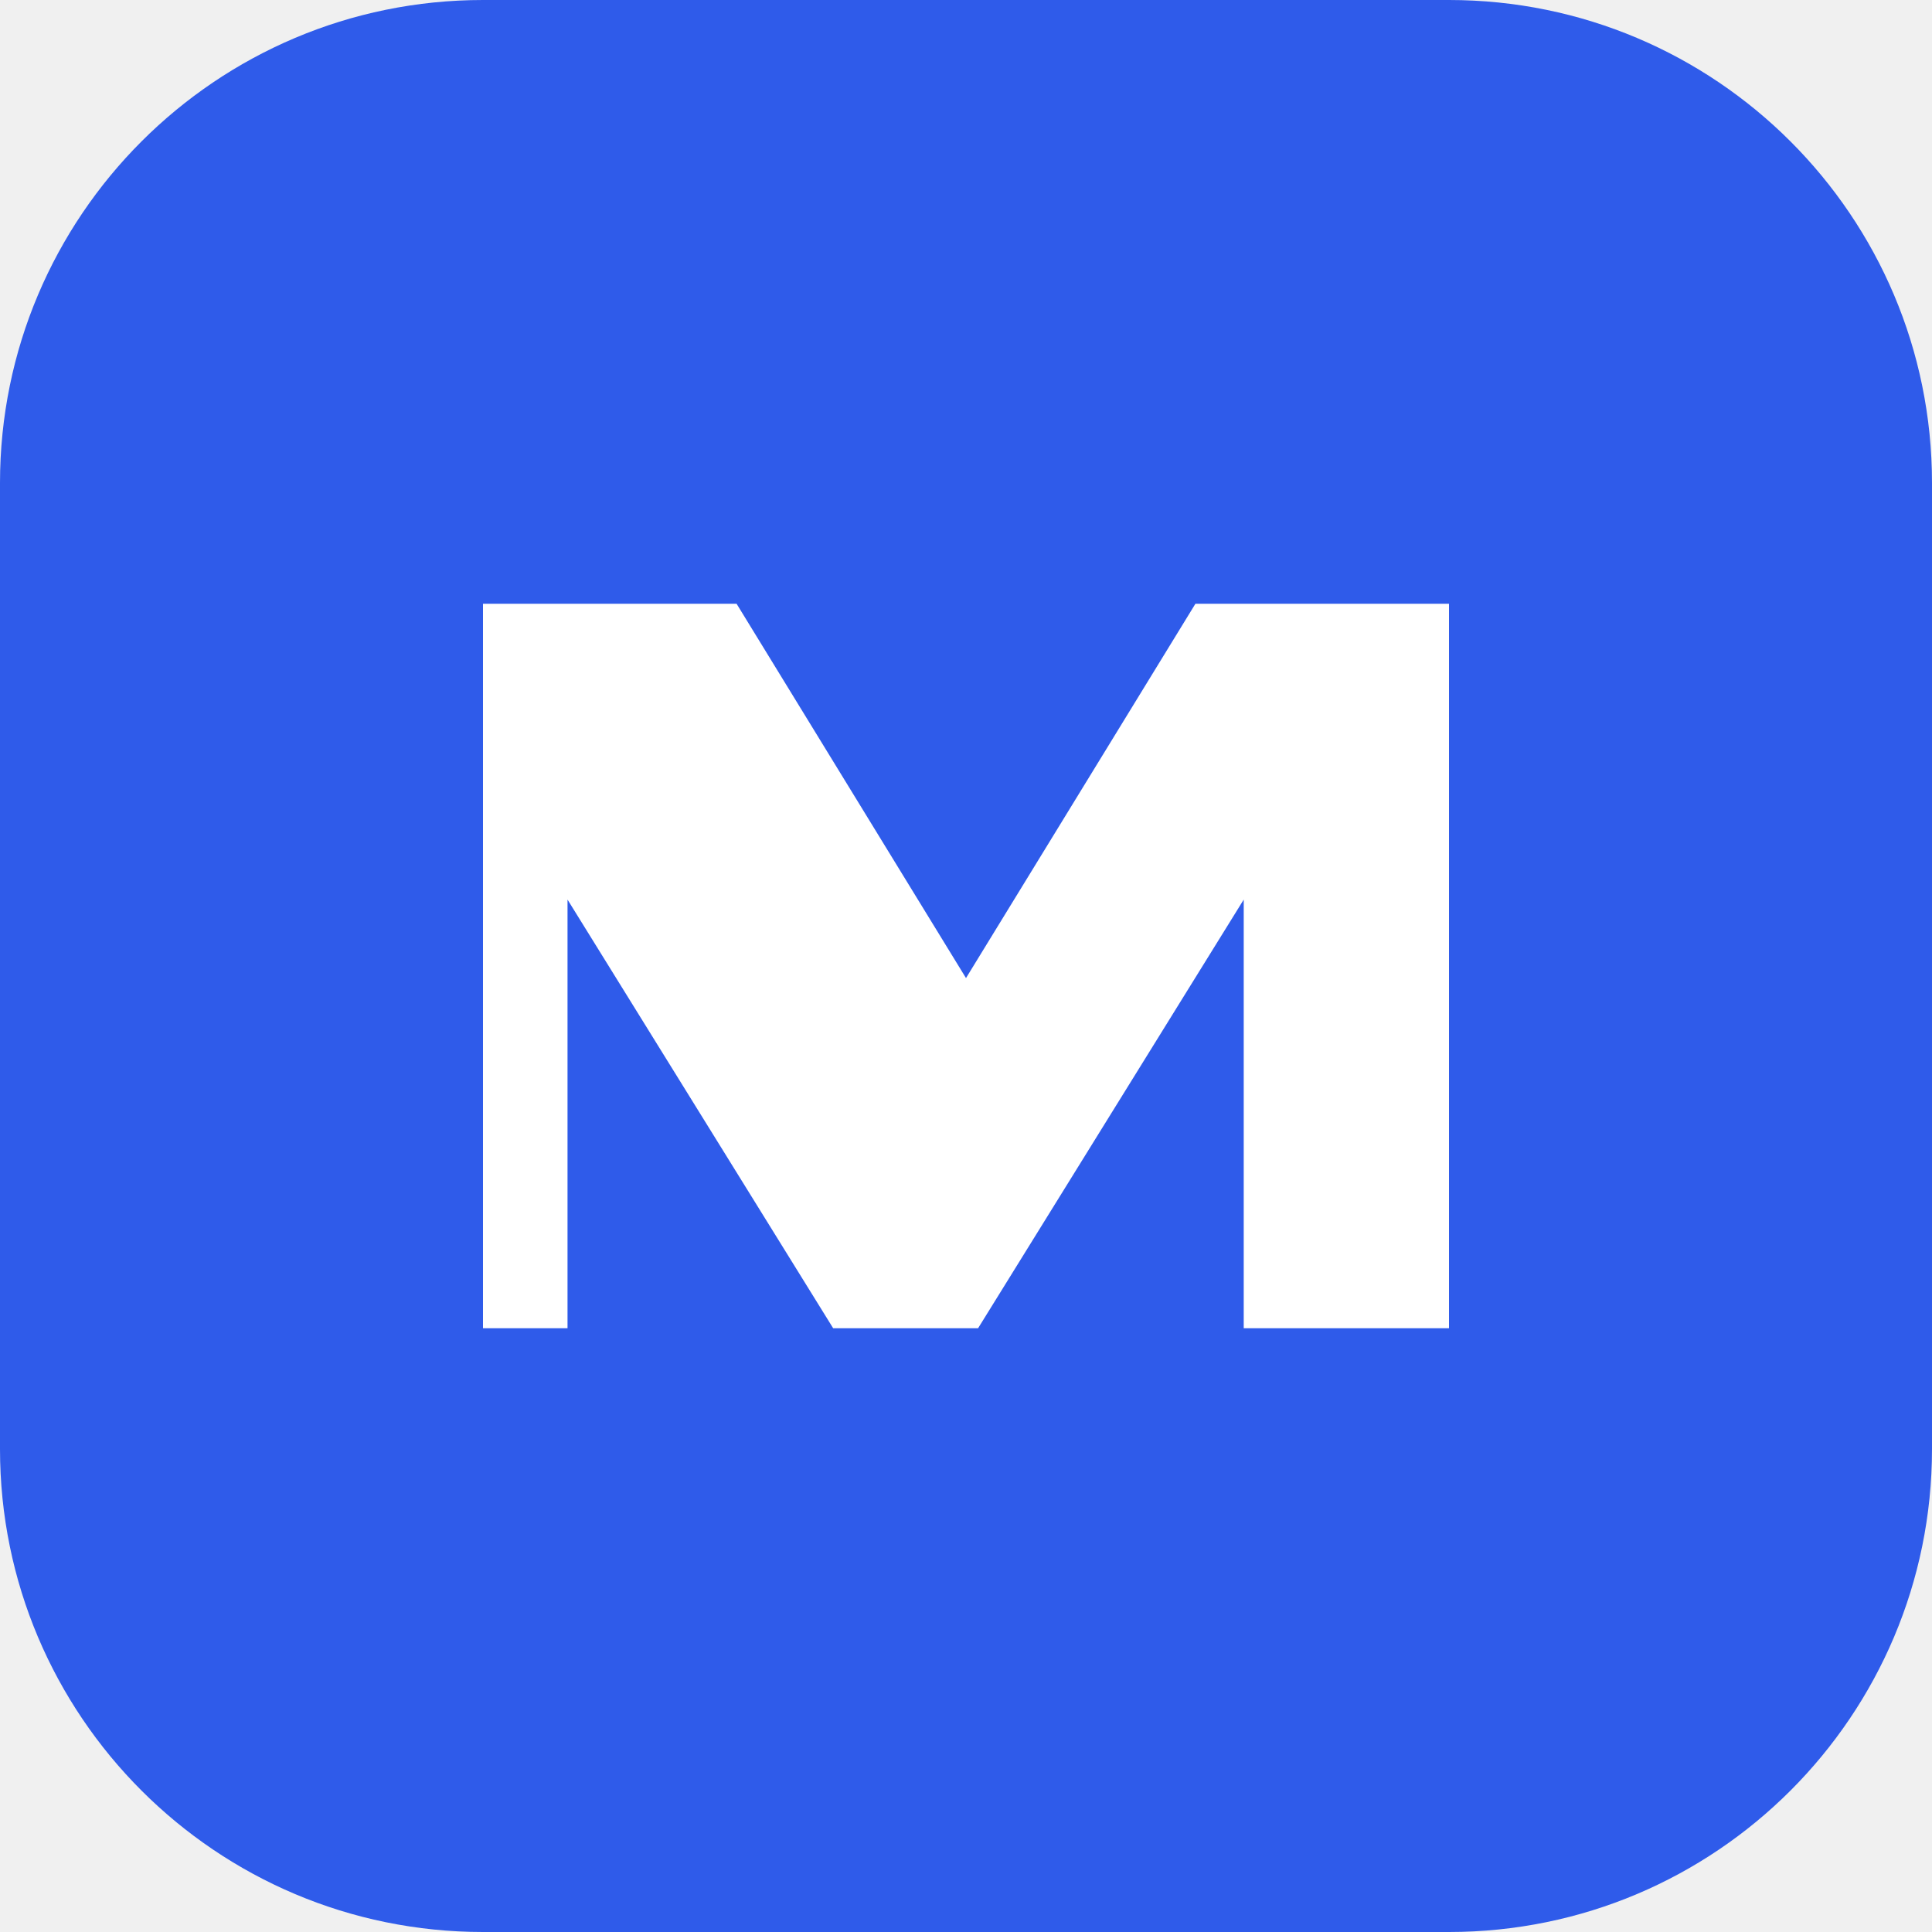
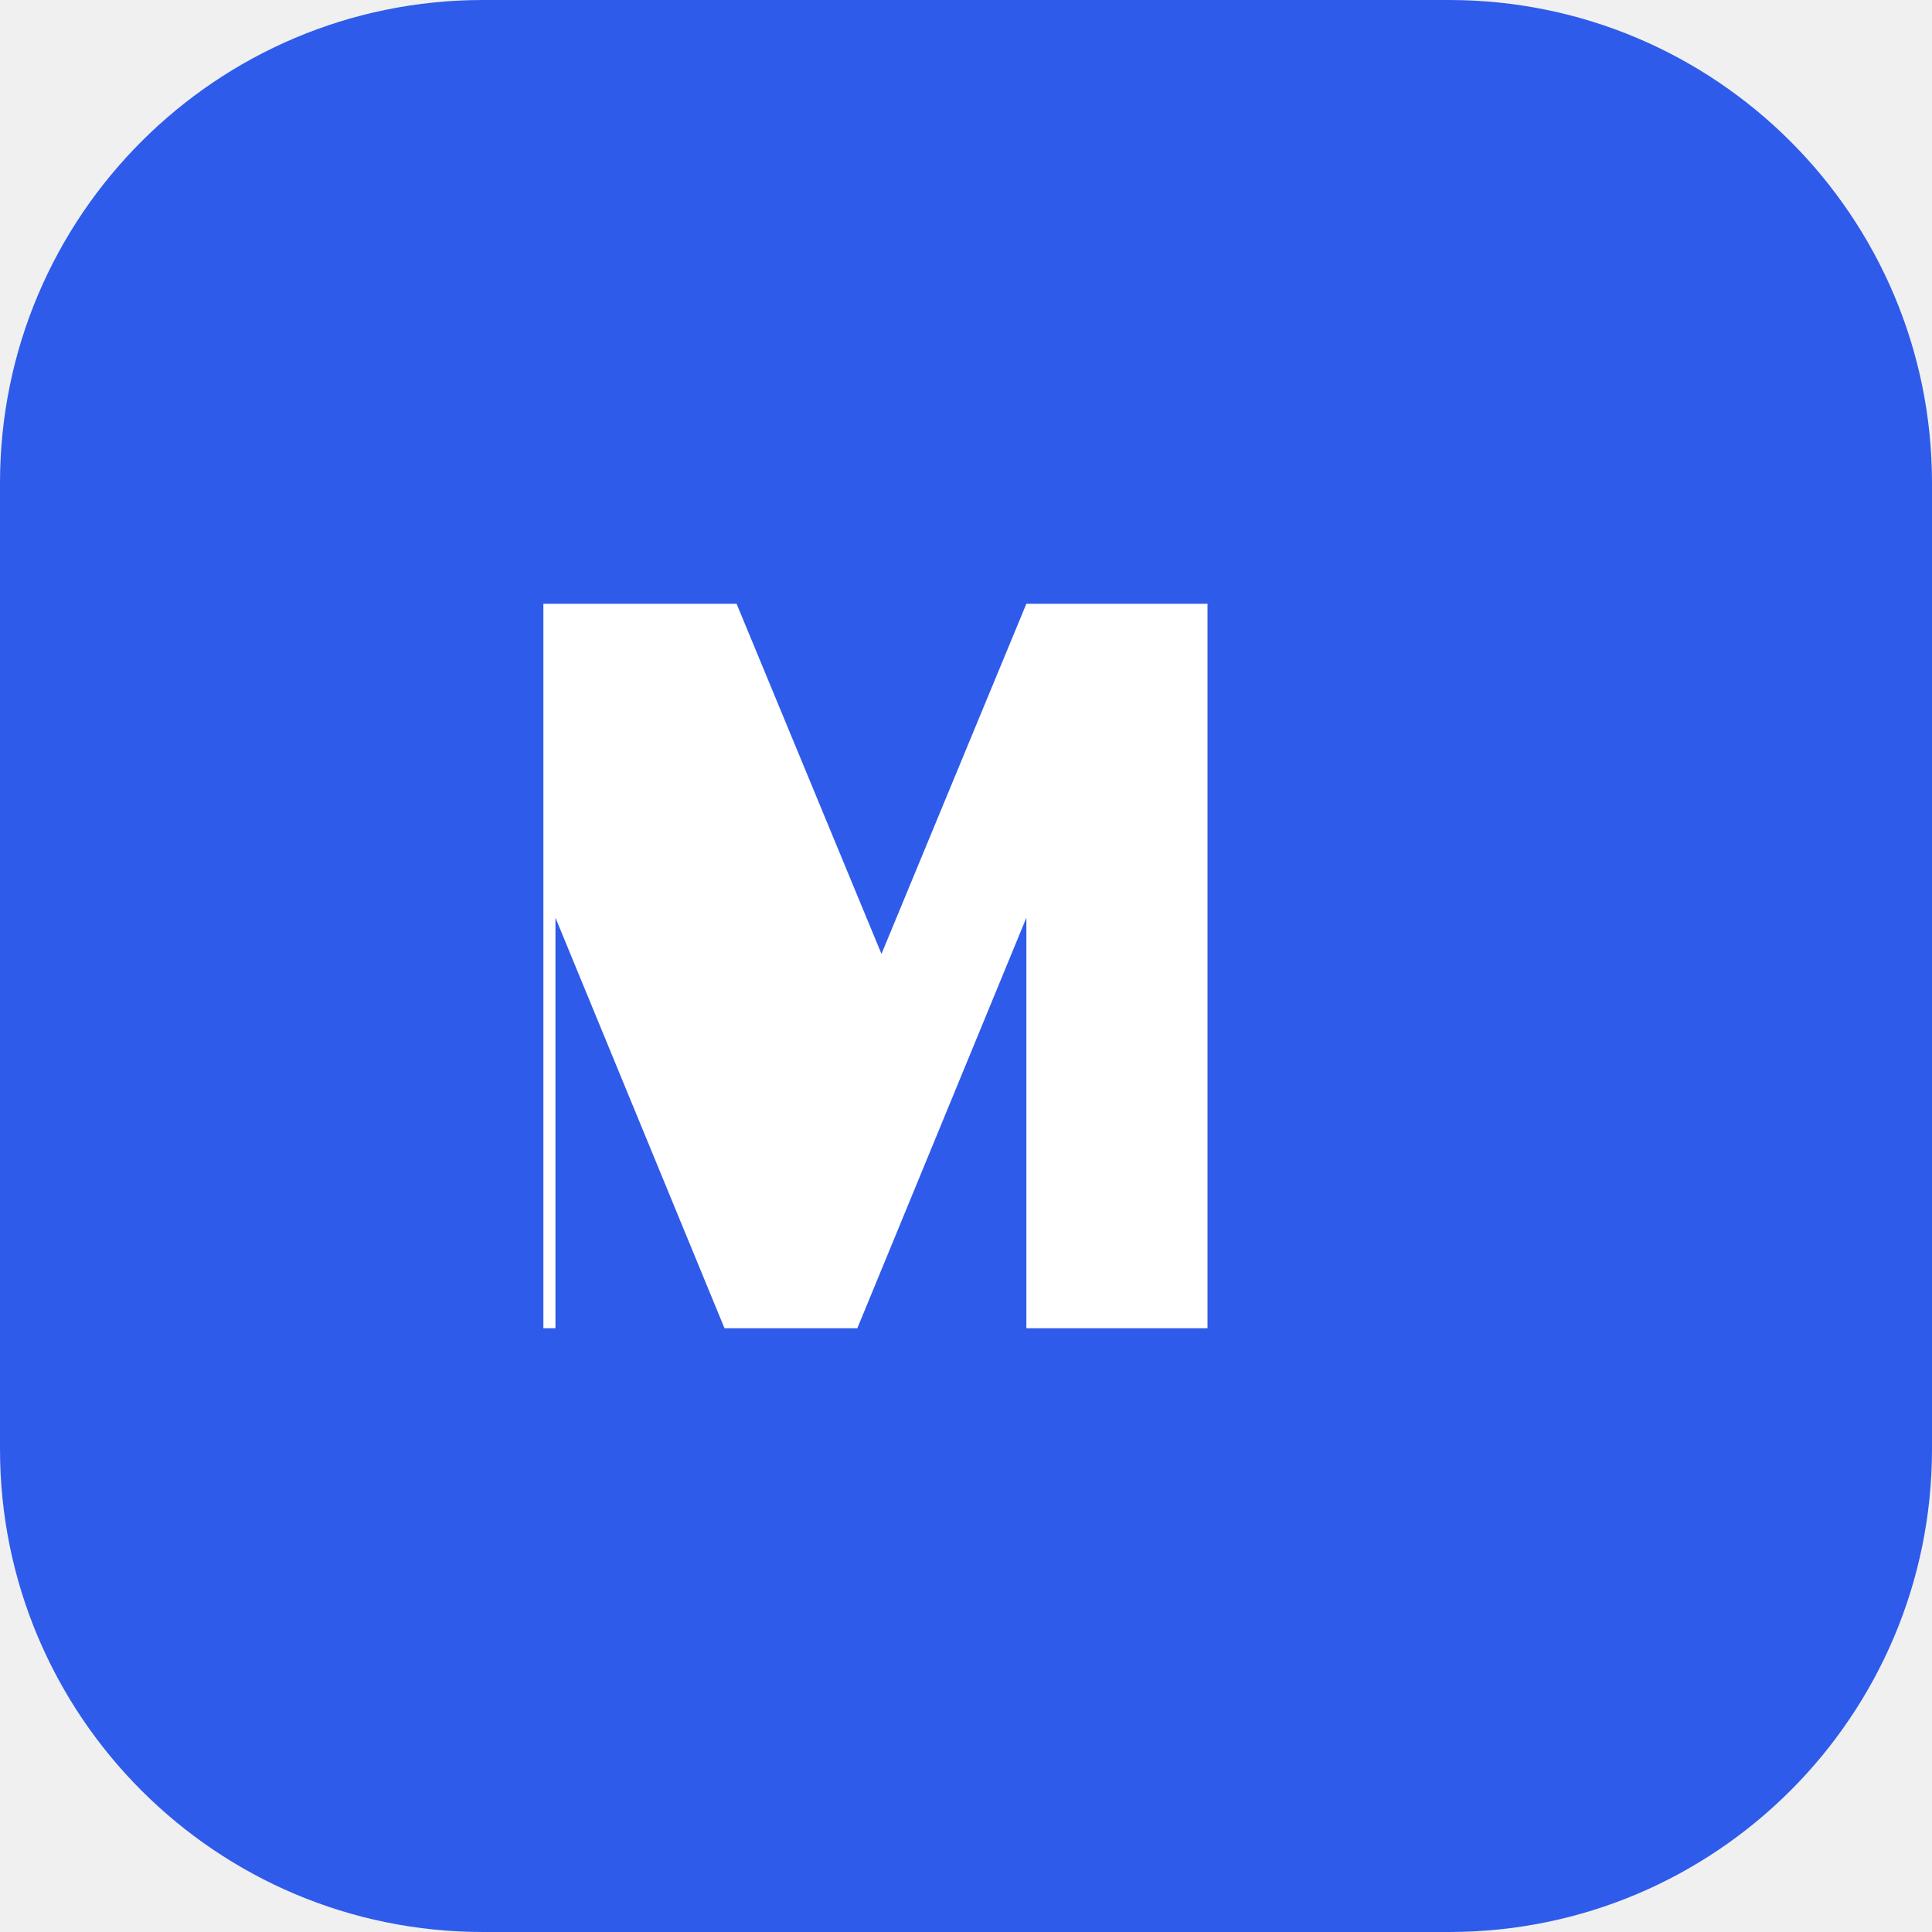
<svg xmlns="http://www.w3.org/2000/svg" viewBox="0 0 32 32" fill="none" aria-hidden="true">
  <rect width="32" height="32" rx="8" fill="#2F5BEA" />
-   <path d="M8 22V10h4.2l3.8 6.2L19.8 10H24v12h-3.4v-7.1L16.2 22h-2.4l-4.4-7.1V22H8z" fill="#fff" />
+   <path d="M9 22V10h3.2l2.4 5.8L17 10h3v12h-3v-6.8L14.2 22H12l-2.8-6.8V22H9z" fill="#fff" />
</svg>
